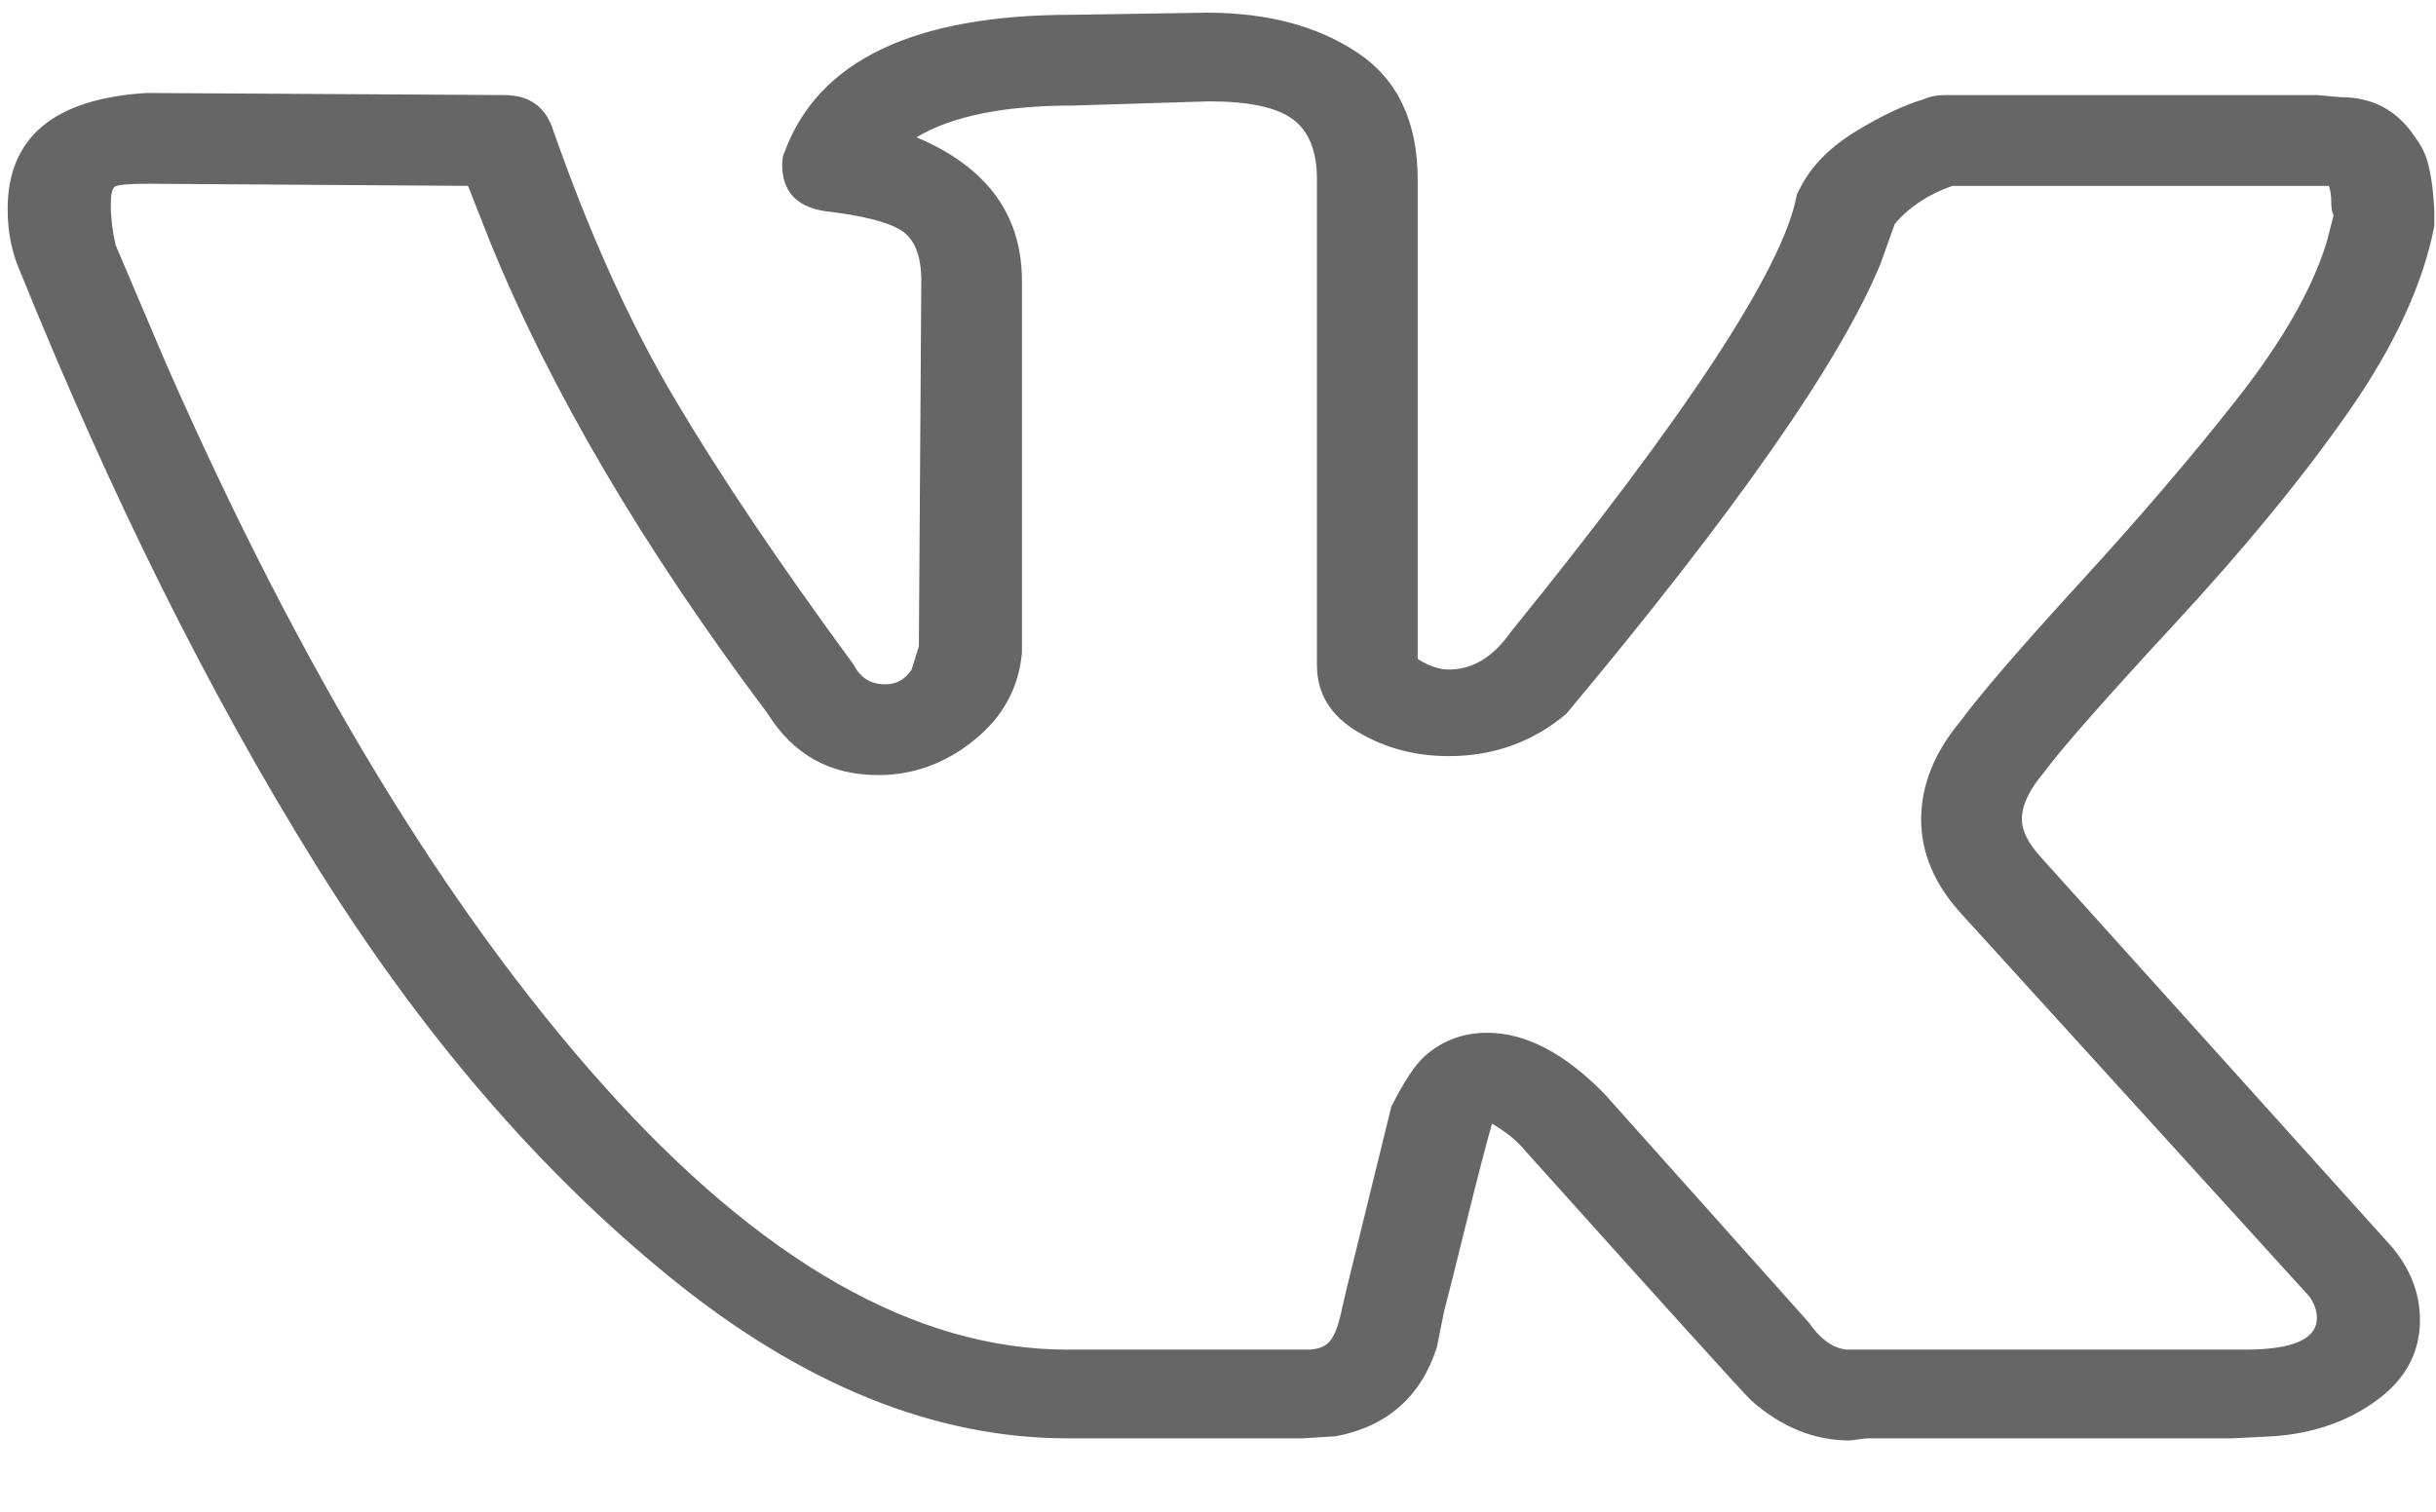
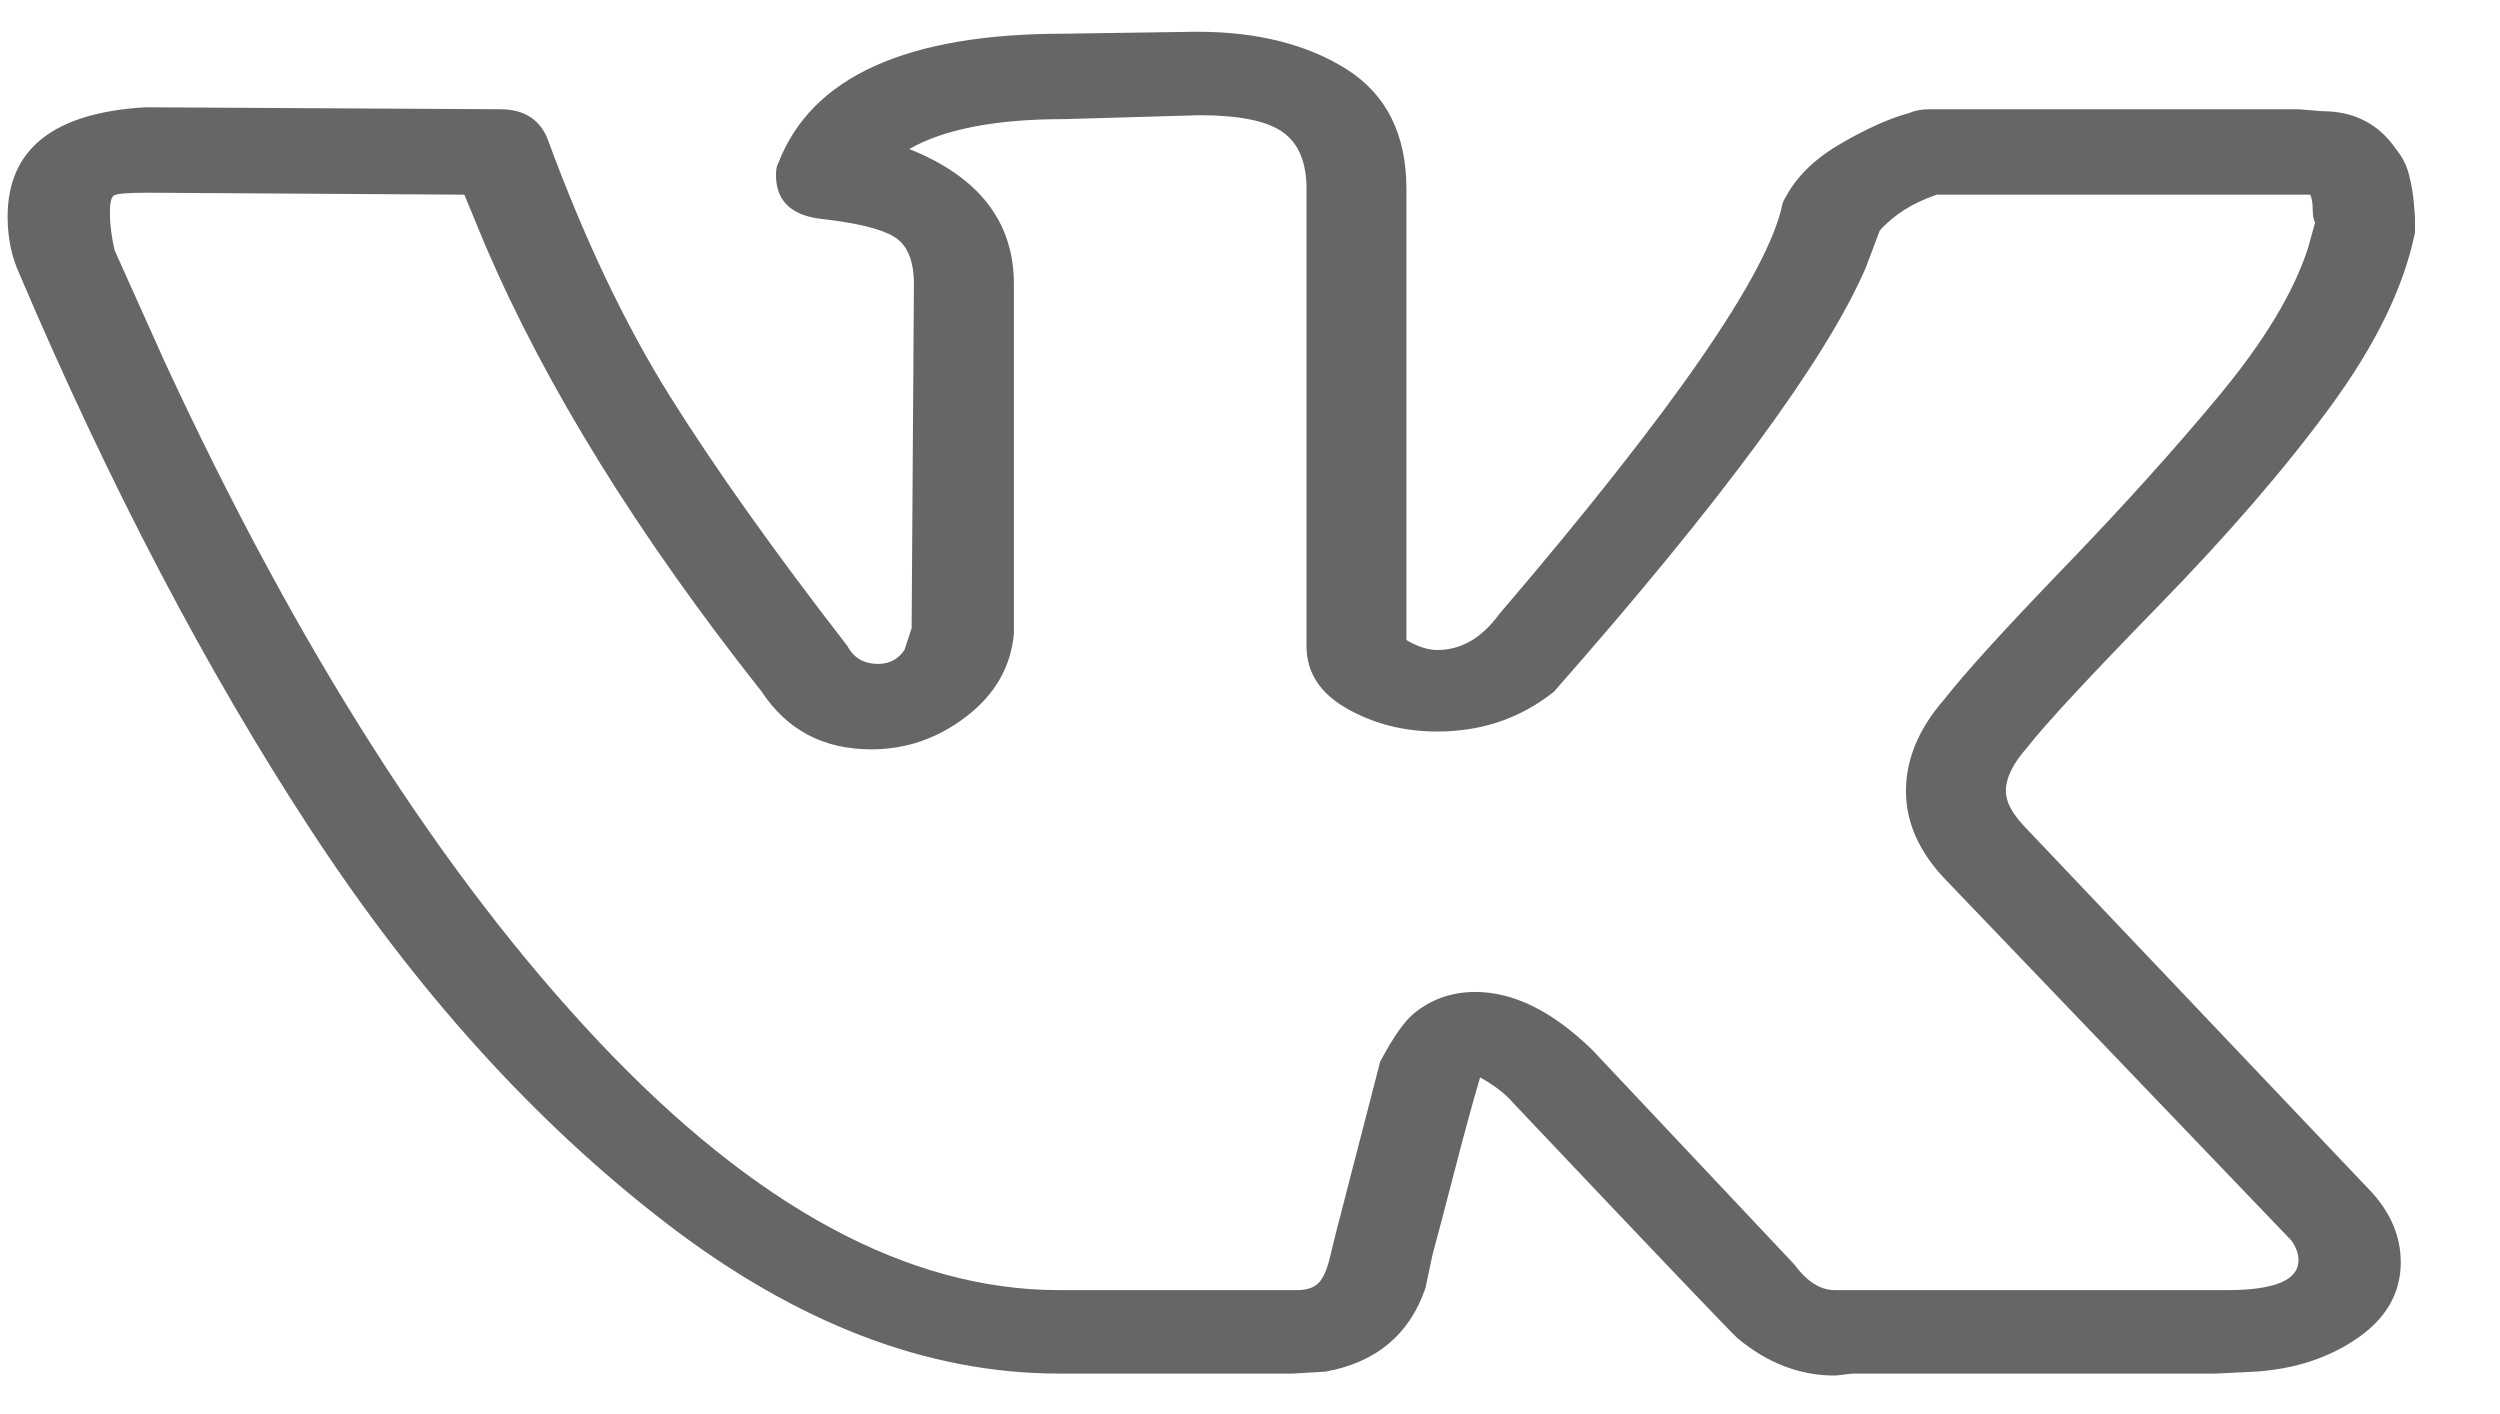
- <svg xmlns="http://www.w3.org/2000/svg" width="29" height="18" viewBox="0 0 29 18" fill="none">
-   <path d="M0.091 2.49C0.091 1.635 0.643 1.174 1.747 1.107L6.001 1.132C6.286 1.132 6.476 1.257 6.571 1.509C7.009 2.766 7.499 3.852 8.042 4.766C8.584 5.679 9.293 6.731 10.168 7.922C10.244 8.072 10.368 8.148 10.539 8.148C10.673 8.148 10.777 8.089 10.853 7.972L10.939 7.695L10.968 3.345C10.968 3.043 10.887 2.842 10.725 2.741C10.563 2.641 10.263 2.565 9.826 2.515C9.483 2.464 9.312 2.28 9.312 1.962C9.312 1.894 9.321 1.844 9.34 1.811C9.74 0.721 10.882 0.176 12.766 0.176L14.365 0.151C15.088 0.151 15.687 0.31 16.163 0.629C16.639 0.947 16.877 1.45 16.877 2.138V7.846C17.01 7.93 17.134 7.972 17.248 7.972C17.533 7.972 17.781 7.821 17.99 7.519C20.083 4.937 21.216 3.211 21.387 2.339C21.387 2.322 21.406 2.28 21.444 2.213C21.577 1.962 21.796 1.744 22.101 1.559C22.405 1.375 22.672 1.249 22.9 1.182C22.976 1.148 23.062 1.132 23.157 1.132H27.582L27.867 1.157C28.248 1.157 28.543 1.316 28.752 1.635C28.828 1.735 28.88 1.844 28.909 1.962C28.938 2.079 28.956 2.196 28.966 2.314C28.976 2.431 28.98 2.498 28.98 2.515V2.691C28.847 3.378 28.509 4.112 27.967 4.891C27.424 5.671 26.735 6.513 25.897 7.419C25.06 8.324 24.537 8.919 24.327 9.204C24.156 9.405 24.07 9.59 24.07 9.757C24.07 9.892 24.146 10.042 24.299 10.21L28.466 14.837C28.695 15.105 28.809 15.399 28.809 15.717C28.809 16.103 28.638 16.422 28.295 16.673C27.953 16.924 27.544 17.067 27.068 17.101L26.582 17.126H22.243C22.224 17.126 22.186 17.13 22.129 17.138C22.072 17.147 22.034 17.151 22.015 17.151C21.596 17.151 21.206 16.992 20.845 16.673C20.711 16.539 19.817 15.55 18.161 13.706C18.066 13.588 17.933 13.479 17.762 13.379C17.686 13.647 17.586 14.033 17.462 14.536C17.338 15.039 17.248 15.399 17.191 15.617L17.105 16.044C16.915 16.631 16.515 16.983 15.906 17.101L15.507 17.126H12.709C11.129 17.126 9.555 16.489 7.984 15.214C6.414 13.94 5.001 12.293 3.745 10.273C2.489 8.253 1.319 5.901 0.234 3.219C0.139 3.001 0.091 2.758 0.091 2.49ZM17.248 9.003C16.848 9.003 16.486 8.907 16.163 8.714C15.839 8.521 15.678 8.257 15.678 7.922V2.138C15.678 1.802 15.583 1.563 15.392 1.421C15.202 1.278 14.869 1.207 14.393 1.207L12.766 1.257C11.948 1.257 11.329 1.383 10.911 1.635C11.748 1.987 12.166 2.557 12.166 3.345V7.771C12.129 8.19 11.938 8.538 11.596 8.814C11.253 9.091 10.872 9.229 10.454 9.229C9.883 9.229 9.445 8.986 9.141 8.5C7.656 6.522 6.552 4.644 5.829 2.867L5.572 2.213L1.776 2.188C1.528 2.188 1.39 2.2 1.362 2.226C1.333 2.251 1.319 2.322 1.319 2.439C1.319 2.59 1.338 2.749 1.376 2.917L1.975 4.325C3.574 7.963 5.311 10.83 7.185 12.926C9.06 15.022 10.901 16.07 12.709 16.07H15.563C15.678 16.07 15.763 16.04 15.82 15.982C15.878 15.923 15.925 15.81 15.963 15.642L16.02 15.39L16.563 13.178C16.715 12.876 16.848 12.675 16.962 12.574C17.172 12.389 17.419 12.297 17.704 12.297C18.161 12.297 18.628 12.54 19.103 13.027L21.53 15.743C21.682 15.96 21.844 16.07 22.015 16.07H26.725C27.296 16.07 27.582 15.944 27.582 15.692C27.582 15.608 27.553 15.525 27.496 15.441L23.357 10.889C23.033 10.537 22.871 10.16 22.871 9.757C22.871 9.355 23.024 8.969 23.328 8.601C23.576 8.265 24.056 7.708 24.77 6.928C25.483 6.149 26.107 5.419 26.64 4.74C27.172 4.061 27.524 3.445 27.696 2.892L27.781 2.565C27.762 2.532 27.753 2.477 27.753 2.402C27.753 2.326 27.743 2.263 27.724 2.213H23.242C22.957 2.314 22.729 2.464 22.557 2.666L22.386 3.143C21.91 4.3 20.664 6.086 18.646 8.5C18.247 8.835 17.781 9.003 17.248 9.003Z" fill="#666666" />
+ <svg xmlns="http://www.w3.org/2000/svg" width="23" height="13" viewBox="0 0 23 13" fill="none">
+   <path d="M0.07 1.993C0.07 1.371 0.493 1.036 1.339 0.987L4.6 1.005C4.819 1.005 4.965 1.096 5.038 1.279C5.374 2.194 5.749 2.983 6.165 3.648C6.581 4.312 7.125 5.077 7.796 5.943C7.854 6.053 7.949 6.108 8.08 6.108C8.182 6.108 8.263 6.065 8.321 5.98L8.387 5.779L8.408 2.615C8.408 2.395 8.346 2.249 8.222 2.176C8.098 2.102 7.869 2.048 7.533 2.011C7.27 1.974 7.139 1.84 7.139 1.609C7.139 1.56 7.146 1.523 7.161 1.499C7.467 0.706 8.343 0.31 9.787 0.31L11.013 0.292C11.567 0.292 12.027 0.408 12.392 0.639C12.756 0.871 12.939 1.237 12.939 1.737V5.888C13.041 5.949 13.136 5.98 13.223 5.98C13.442 5.98 13.632 5.87 13.792 5.651C15.397 3.773 16.265 2.517 16.397 1.883C16.397 1.871 16.411 1.84 16.441 1.791C16.543 1.609 16.71 1.45 16.944 1.316C17.177 1.182 17.381 1.09 17.557 1.042C17.615 1.017 17.681 1.005 17.754 1.005H21.146L21.365 1.023C21.657 1.023 21.883 1.139 22.043 1.371C22.102 1.444 22.142 1.523 22.163 1.609C22.185 1.694 22.2 1.779 22.207 1.865C22.215 1.95 22.218 1.999 22.218 2.011V2.139C22.116 2.639 21.857 3.172 21.441 3.739C21.026 4.306 20.497 4.919 19.855 5.577C19.213 6.236 18.811 6.669 18.651 6.876C18.52 7.022 18.454 7.156 18.454 7.278C18.454 7.376 18.512 7.486 18.629 7.608L21.824 10.973C21.999 11.168 22.087 11.381 22.087 11.613C22.087 11.893 21.956 12.125 21.693 12.308C21.43 12.491 21.117 12.594 20.752 12.619L20.38 12.637H17.053C17.039 12.637 17.009 12.64 16.966 12.646C16.922 12.652 16.893 12.655 16.878 12.655C16.557 12.655 16.258 12.54 15.981 12.308C15.879 12.21 15.193 11.491 13.924 10.15C13.851 10.064 13.748 9.985 13.617 9.912C13.559 10.107 13.482 10.387 13.387 10.753C13.293 11.119 13.223 11.381 13.18 11.54L13.114 11.851C12.968 12.277 12.662 12.534 12.195 12.619L11.888 12.637H9.743C8.532 12.637 7.325 12.174 6.121 11.247C4.918 10.32 3.834 9.122 2.871 7.653C1.908 6.184 1.011 4.474 0.18 2.523C0.107 2.365 0.07 2.188 0.07 1.993ZM13.223 6.73C12.917 6.73 12.64 6.66 12.392 6.519C12.144 6.379 12.02 6.187 12.02 5.943V1.737C12.02 1.493 11.947 1.319 11.801 1.215C11.655 1.112 11.399 1.06 11.035 1.06L9.787 1.096C9.16 1.096 8.686 1.188 8.365 1.371C9.007 1.627 9.328 2.041 9.328 2.615V5.833C9.298 6.138 9.153 6.391 8.89 6.592C8.627 6.794 8.336 6.894 8.015 6.894C7.577 6.894 7.241 6.717 7.008 6.364C5.87 4.925 5.024 3.559 4.469 2.267L4.272 1.791L1.361 1.773C1.172 1.773 1.066 1.782 1.044 1.801C1.022 1.819 1.011 1.871 1.011 1.956C1.011 2.066 1.026 2.182 1.055 2.304L1.515 3.328C2.74 5.974 4.071 8.059 5.509 9.583C6.946 11.107 8.357 11.869 9.743 11.869H11.932C12.02 11.869 12.085 11.848 12.129 11.805C12.173 11.762 12.209 11.68 12.238 11.558L12.282 11.375L12.698 9.766C12.815 9.546 12.917 9.4 13.004 9.327C13.165 9.193 13.355 9.126 13.573 9.126C13.924 9.126 14.281 9.302 14.646 9.656L16.506 11.631C16.623 11.79 16.747 11.869 16.878 11.869H20.489C20.927 11.869 21.146 11.777 21.146 11.595C21.146 11.534 21.124 11.473 21.08 11.412L17.907 8.101C17.659 7.845 17.535 7.571 17.535 7.278C17.535 6.986 17.651 6.705 17.885 6.437C18.075 6.193 18.443 5.788 18.99 5.221C19.537 4.654 20.015 4.123 20.424 3.63C20.832 3.136 21.102 2.688 21.233 2.285L21.299 2.048C21.285 2.023 21.277 1.984 21.277 1.929C21.277 1.874 21.27 1.828 21.255 1.791H17.819C17.6 1.865 17.425 1.974 17.294 2.121L17.163 2.468C16.798 3.309 15.842 4.608 14.296 6.364C13.989 6.608 13.632 6.73 13.223 6.73Z" fill="#666666" />
</svg>
